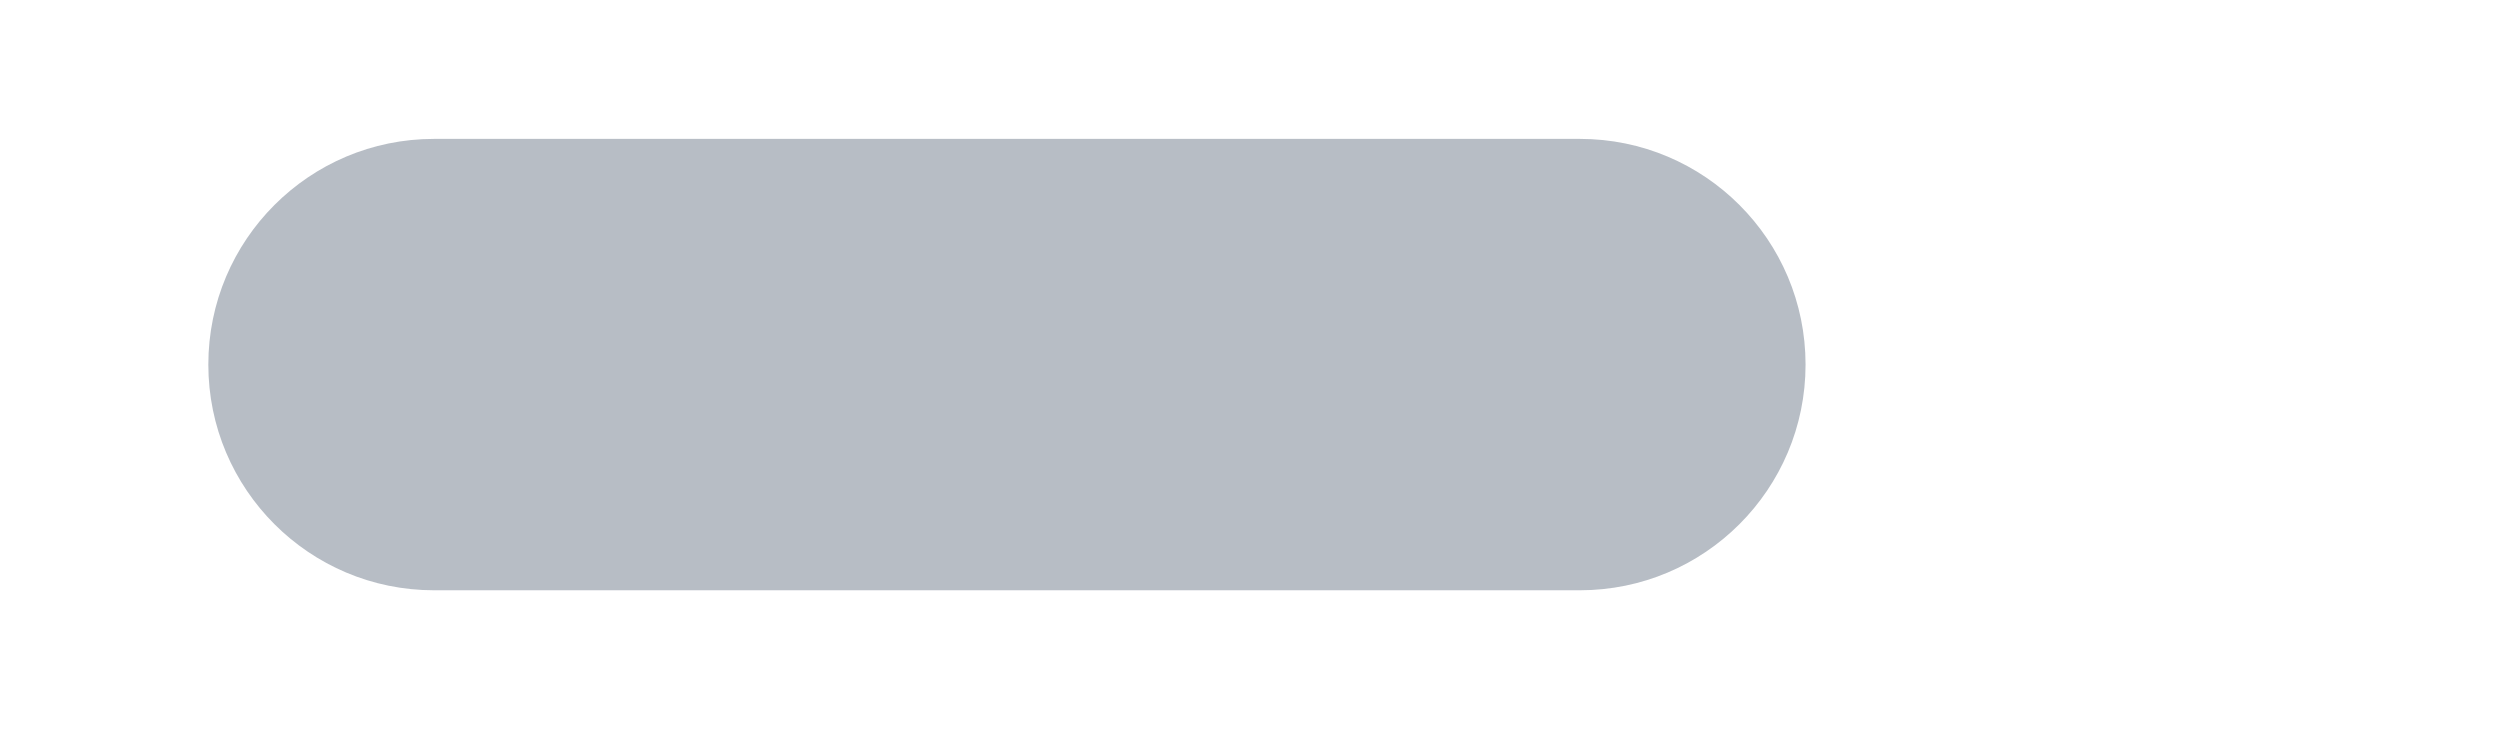
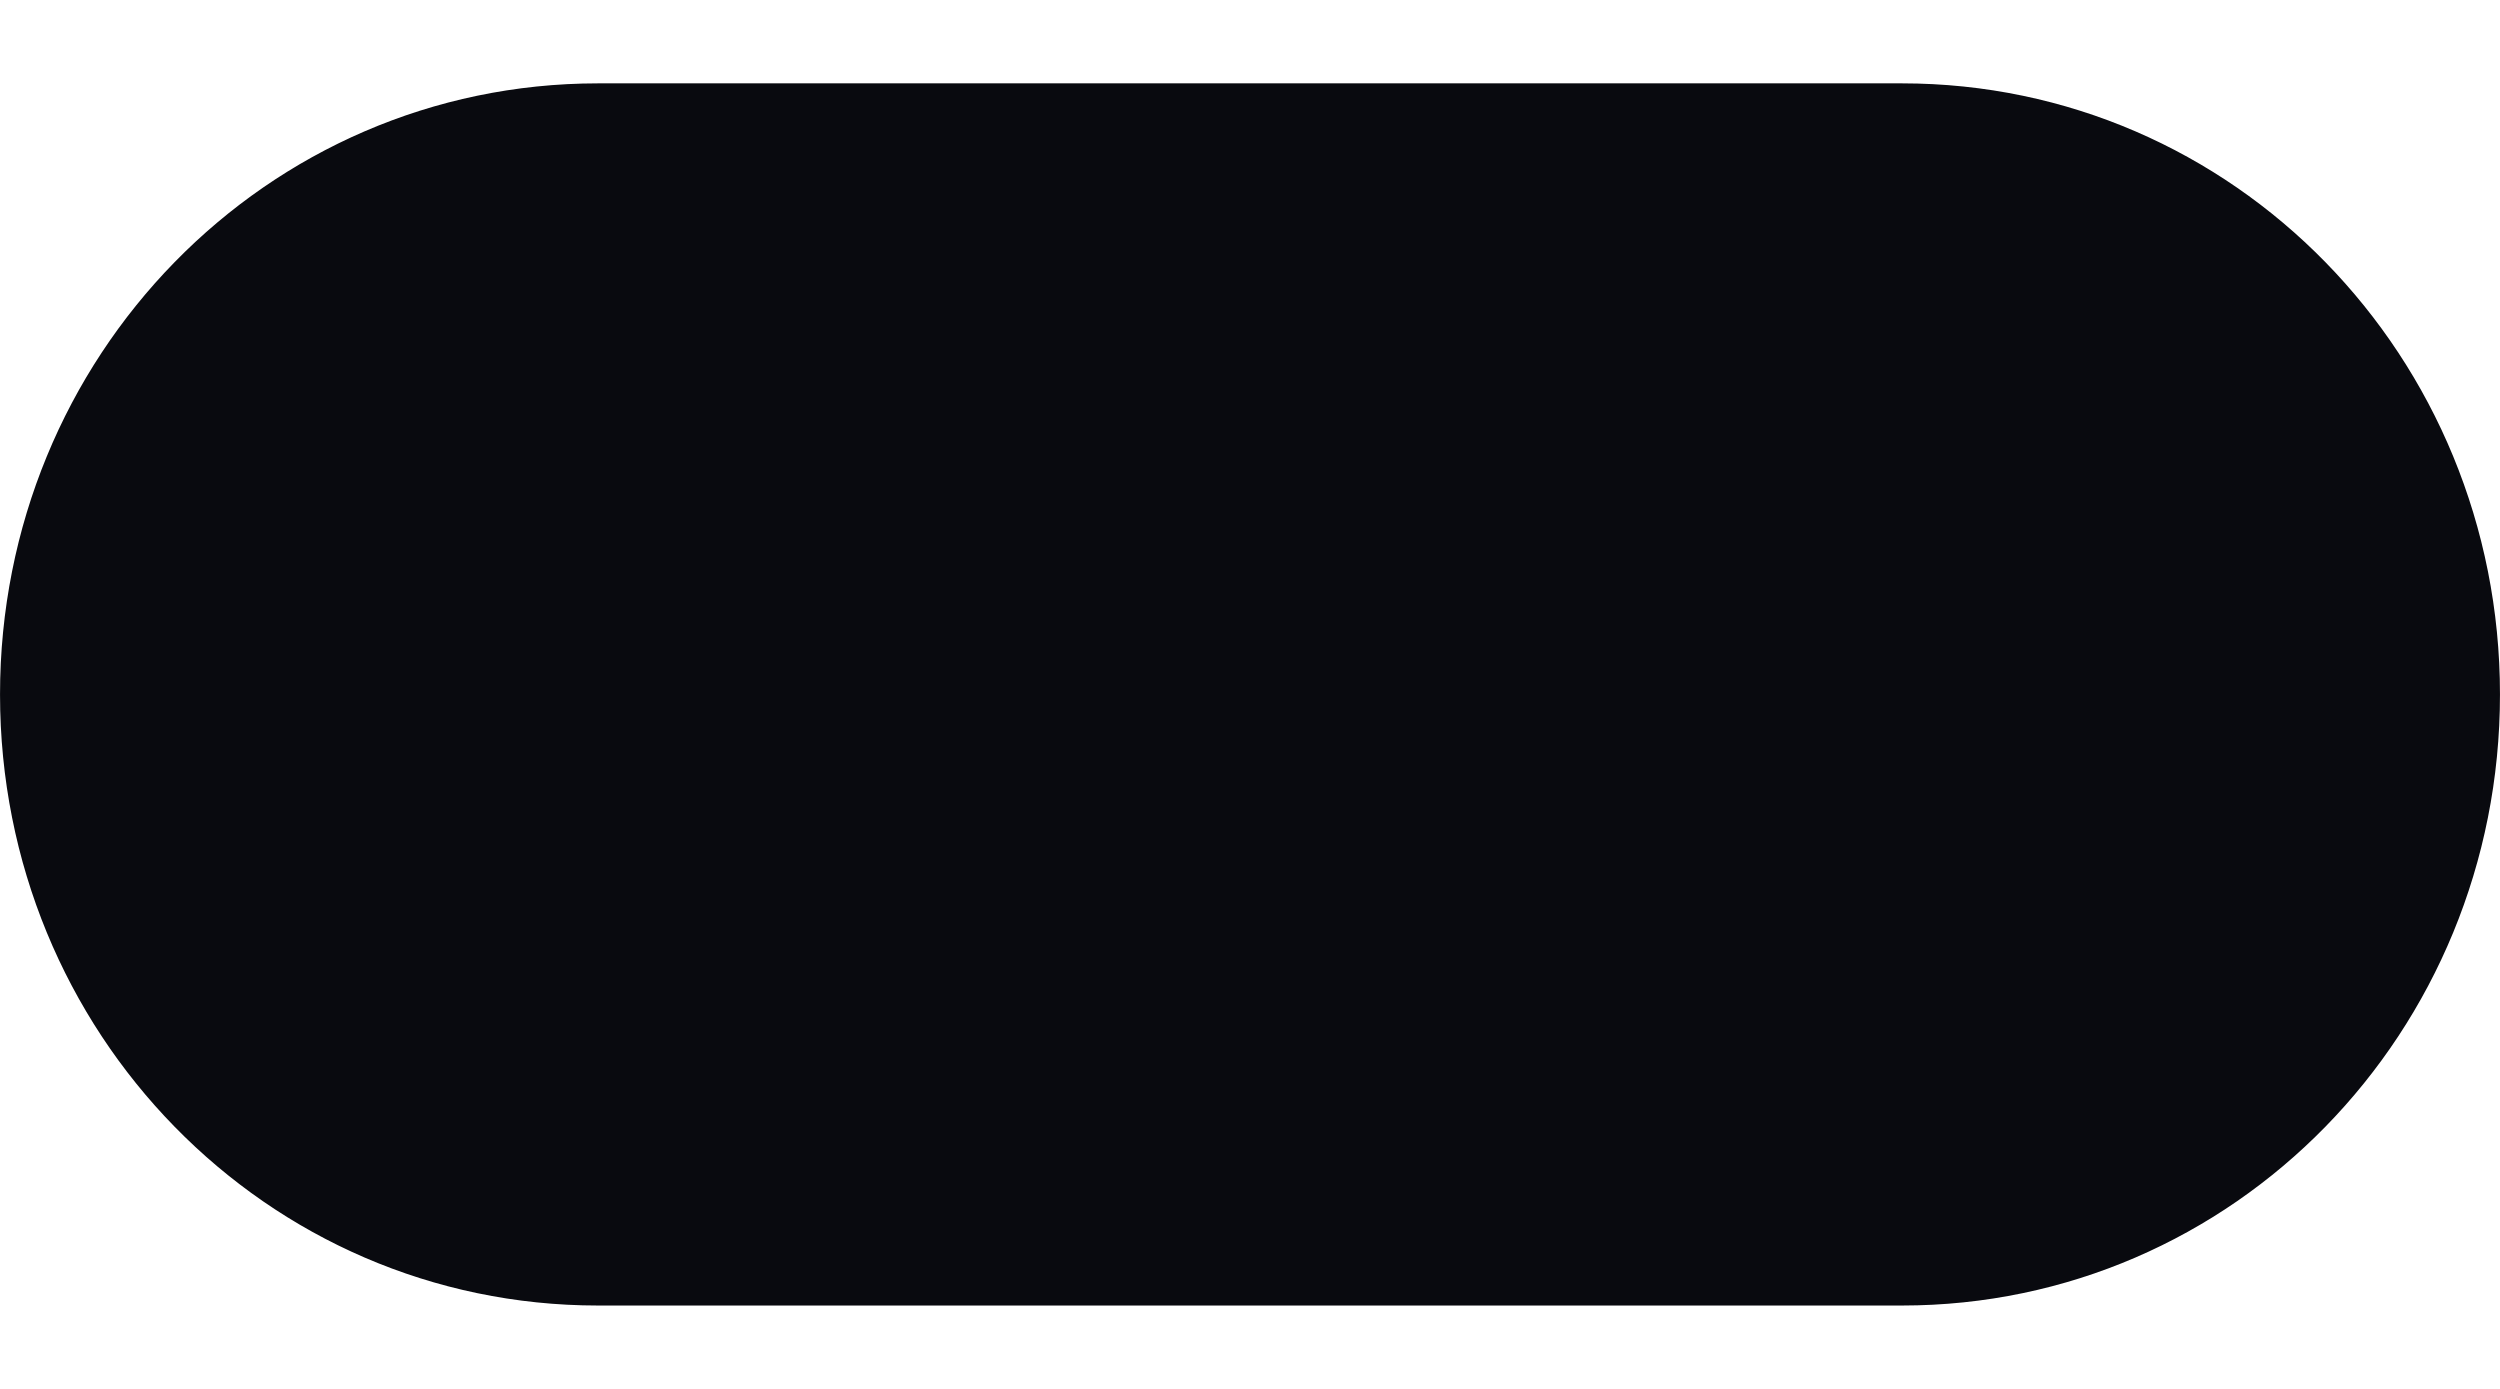
- <svg xmlns="http://www.w3.org/2000/svg" xmlns:xlink="http://www.w3.org/1999/xlink" width="72" height="21" id="svg7539" version="1.1">
-   <defs id="defs7541">
-     <marker orient="auto" refY="0" refX="0" id="Arrow1Lend" style="overflow:visible">
-       <path id="path3813" d="M 0,0 5,-5 -12.5,0 5,5 0,0 Z" style="fill-rule:evenodd;stroke:#000000;stroke-width:1pt" transform="matrix(-0.8,0,0,-0.8,-10,0)" />
-     </marker>
-     <marker orient="auto" refY="0" refX="0" id="Arrow1Lstart" style="overflow:visible">
-       <path id="path3810" d="M 0,0 5,-5 -12.5,0 5,5 0,0 Z" style="fill-rule:evenodd;stroke:#000000;stroke-width:1pt" transform="matrix(0.8,0,0,0.8,10,0)" />
-     </marker>
-     <linearGradient id="linearGradient3837">
-       <stop style="stop-color:#000000;stop-opacity:0.447;" offset="0" id="stop3839" />
-       <stop id="stop3841" offset="0.476" style="stop-color:#000000;stop-opacity:0.275;" />
-       <stop style="stop-color:#000000;stop-opacity:0.255;" offset="0.974" id="stop3843" />
-       <stop style="stop-color:#000000;stop-opacity:0.188;" offset="1" id="stop3845" />
-     </linearGradient>
-     <linearGradient id="linearGradient3819">
-       <stop style="stop-color:#000000;stop-opacity:0.447;" offset="0" id="stop3821" />
-       <stop id="stop3823" offset="0.048" style="stop-color:#000000;stop-opacity:1" />
-       <stop style="stop-color:#000000;stop-opacity:0.255;" offset="0.974" id="stop3825" />
-       <stop style="stop-color:#000000;stop-opacity:0.188;" offset="1" id="stop3827" />
-     </linearGradient>
-     <linearGradient xlink:href="#linearGradient4929-9-0-03-2-2-2-3-9-7-3-7-7-2-6-3-4-7-3-3" id="linearGradient7362" gradientUnits="userSpaceOnUse" gradientTransform="matrix(0.7662338,0,0,1.095238,-297.6493,-420.3883)" x1="617.509" y1="446.545" x2="617.509" y2="457.801" />
-     <linearGradient id="linearGradient4929-9-0-03-2-2-2-3-9-7-3-7-7-2-6-3-4-7-3-3">
-       <stop id="stop4931-7-3-3-9-6-4-6-1-9-5-2-4-0-3-4-8-9-6-8" style="stop-color:#ffffff;stop-opacity:1" offset="0" />
-       <stop id="stop4933-0-1-2-7-9-6-0-7-8-0-4-1-4-6-6-1-0-2-4" style="stop-color:#ffffff;stop-opacity:0" offset="1" />
-     </linearGradient>
-     <linearGradient xlink:href="#linearGradient4695-1-4-3-5-0-6" id="linearGradient7365" gradientUnits="userSpaceOnUse" gradientTransform="matrix(0.2422908,0,0,0.9047619,83.97378,-280.6678)" x1="292.857" y1="211.076" x2="292.857" y2="233.827" />
-     <linearGradient id="linearGradient4695-1-4-3-5-0-6">
-       <stop id="stop4697-9-9-7-0-1-5" style="stop-color:#000000;stop-opacity:0.33;" offset="0" />
-       <stop id="stop4699-5-8-9-0-4-0" style="stop-color:#000000;stop-opacity:0" offset="1" />
-     </linearGradient>
-     <linearGradient id="linearGradient4751-5-4-1-2-9-1-2-3-365-589-154-4-7-64-3-8-6-5-3">
-       <stop id="stop9737-3-0-8-1-8-3-3-0" style="stop-color:#ffffff;stop-opacity:1" offset="0" />
-       <stop id="stop9739-4-8-0-7-48-9-7-7" style="stop-color:#ebebeb;stop-opacity:1" offset="1" />
-     </linearGradient>
-     <linearGradient y2="266.218" x2="257.578" y1="289.329" x1="257.578" gradientTransform="matrix(2.065481,0,0,1.038461,-6.556808,-369.6725)" gradientUnits="userSpaceOnUse" id="linearGradient7810" xlink:href="#linearGradient4751-5-4-1-2-9-1-2-3-365-589-154-4-7-64-3-8-6-5-3" />
-     <linearGradient gradientTransform="matrix(0.4117647,0,0,0.4117647,-2.17647,-3)" gradientUnits="userSpaceOnUse" xlink:href="#linearGradient4215-8-4-7-28" id="linearGradient6387" y2="8.093" x2="38.977" y1="59.968" x1="38.977" />
-     <linearGradient gradientTransform="matrix(0.5135135,0,0,0.5135135,-25.83613,-2.02128)" gradientUnits="userSpaceOnUse" xlink:href="#linearGradient4011-9-9-70-6-4" id="linearGradient6377" y2="44.341" x2="71.204" y1="6.238" x1="71.204" />
-     <linearGradient id="linearGradient4215-8-4-7-28">
-       <stop offset="0" style="stop-color:#bdbdbd;stop-opacity:1;" id="stop4217-1-2-7-5" />
-       <stop offset="1" style="stop-color:#bdbdbd;stop-opacity:1;" id="stop4219-3-4-5-0" />
-     </linearGradient>
-     <linearGradient id="linearGradient4011-9-9-70-6-4">
-       <stop offset="0" style="stop-color:#ffffff;stop-opacity:1" id="stop4013-5-4-3-4-3" />
-       <stop offset="0.508" style="stop-color:#ffffff;stop-opacity:0.235" id="stop4015-1-5-70-6-7" />
-       <stop offset="0.835" style="stop-color:#ffffff;stop-opacity:0.157" id="stop4017-7-0-13-7-0" />
-       <stop offset="1" style="stop-color:#ffffff;stop-opacity:0.392" id="stop4019-1-12-7-5-0" />
-     </linearGradient>
-     <linearGradient xlink:href="#linearGradient27416-1" id="linearGradient3012" gradientUnits="userSpaceOnUse" gradientTransform="matrix(2.785809,0,0,0.9719081,-1785.294,-614.8992)" x1="731.057" y1="654.815" x2="731.057" y2="619.307" />
-     <linearGradient id="linearGradient27416-1">
-       <stop id="stop27420-2" style="stop-color:#55c1ec;stop-opacity:1" offset="0" />
-       <stop id="stop27422-3" style="stop-color:#3689e6;stop-opacity:1" offset="1" />
-     </linearGradient>
-     <linearGradient y2="619.307" x2="731.057" y1="654.815" x1="731.057" gradientTransform="matrix(2.785809,0,0,0.9719081,-1900.78,-706.9847)" gradientUnits="userSpaceOnUse" id="linearGradient6179" xlink:href="#linearGradient27416-1" />
-     <linearGradient id="linearGradient27416-1-7">
-       <stop id="stop27420-2-2" style="stop-color:#55c1ec;stop-opacity:1" offset="0" />
-       <stop id="stop27422-3-0" style="stop-color:#3689e6;stop-opacity:1" offset="1" />
-     </linearGradient>
-     <linearGradient y2="619.307" x2="731.057" y1="654.815" x1="731.057" gradientTransform="matrix(2.785809,0,0,0.9719081,-1783.794,-616.399)" gradientUnits="userSpaceOnUse" id="linearGradient3063" xlink:href="#linearGradient27416-1-7" />
-     <linearGradient xlink:href="#linearGradient3768" id="linearGradient3818" gradientUnits="userSpaceOnUse" x1="8" y1="1" x2="8" y2="14" gradientTransform="matrix(0.8666702,0,0,0.9285741,1.066641,1037.397)" />
-     <linearGradient id="linearGradient3768">
-       <stop id="stop3770" offset="0" style="stop-color:#000000;stop-opacity:0.447;" />
-       <stop style="stop-color:#000000;stop-opacity:0.275;" offset="0.078" id="stop3778" />
-       <stop id="stop3774" offset="0.974" style="stop-color:#000000;stop-opacity:0.255;" />
-       <stop id="stop3776" offset="1" style="stop-color:#000000;stop-opacity:0.188;" />
-     </linearGradient>
-     <linearGradient y2="14" x2="8" y1="1" x1="8" gradientTransform="matrix(0.8666702,0,0,0.9285741,95.06665,-87.96501)" gradientUnits="userSpaceOnUse" id="linearGradient3021" xlink:href="#linearGradient3768" />
-     <linearGradient xlink:href="#linearGradient4215-8-4-7-28" id="linearGradient3816" x1="142" y1="-90" x2="142" y2="-69" gradientUnits="userSpaceOnUse" gradientTransform="matrix(1.003107,0,0,0.6750992,-0.4535751,-26.49162)" />
-     <linearGradient xlink:href="#linearGradient4695-1-4-3-5-0-6" id="linearGradient3897" gradientUnits="userSpaceOnUse" gradientTransform="matrix(0.2422908,0,0,0.9047619,82.47354,-289.1678)" x1="292.857" y1="211.076" x2="292.857" y2="233.827" />
-   </defs>
-   <g id="layer1" transform="translate(-116,89)">
-     <rect ry="6.5" rx="6.5" y="-85" x="122" height="13" width="46" id="rect3137" style="opacity:1;fill:#b7bdc5;fill-opacity:1;stroke-width:0;stroke-miterlimit:4;stroke-dasharray:none" />
-   </g>
+ <svg xmlns="http://www.w3.org/2000/svg" style="isolation:isolate" viewBox="0 0 45 25" width="45" height="25" version="1.1" id="svg11496">
+   <defs id="defs11500" />
+   <path id="rect27178" style="isolation:isolate;fill:#090a0f;fill-opacity:1;stroke:#090a0f;stroke-width:0.989;stroke-dasharray:none;stroke-opacity:1" d="m 10.764,1.995 h 23.472 c 5.689,0 10.269,4.685 10.269,10.505 0,5.82 -4.58,10.505 -10.269,10.505 H 10.764 C 5.075,23.005 0.495,18.32 0.495,12.5 c 0,-5.82 4.58,-10.505 10.269,-10.505 z" />
</svg>
